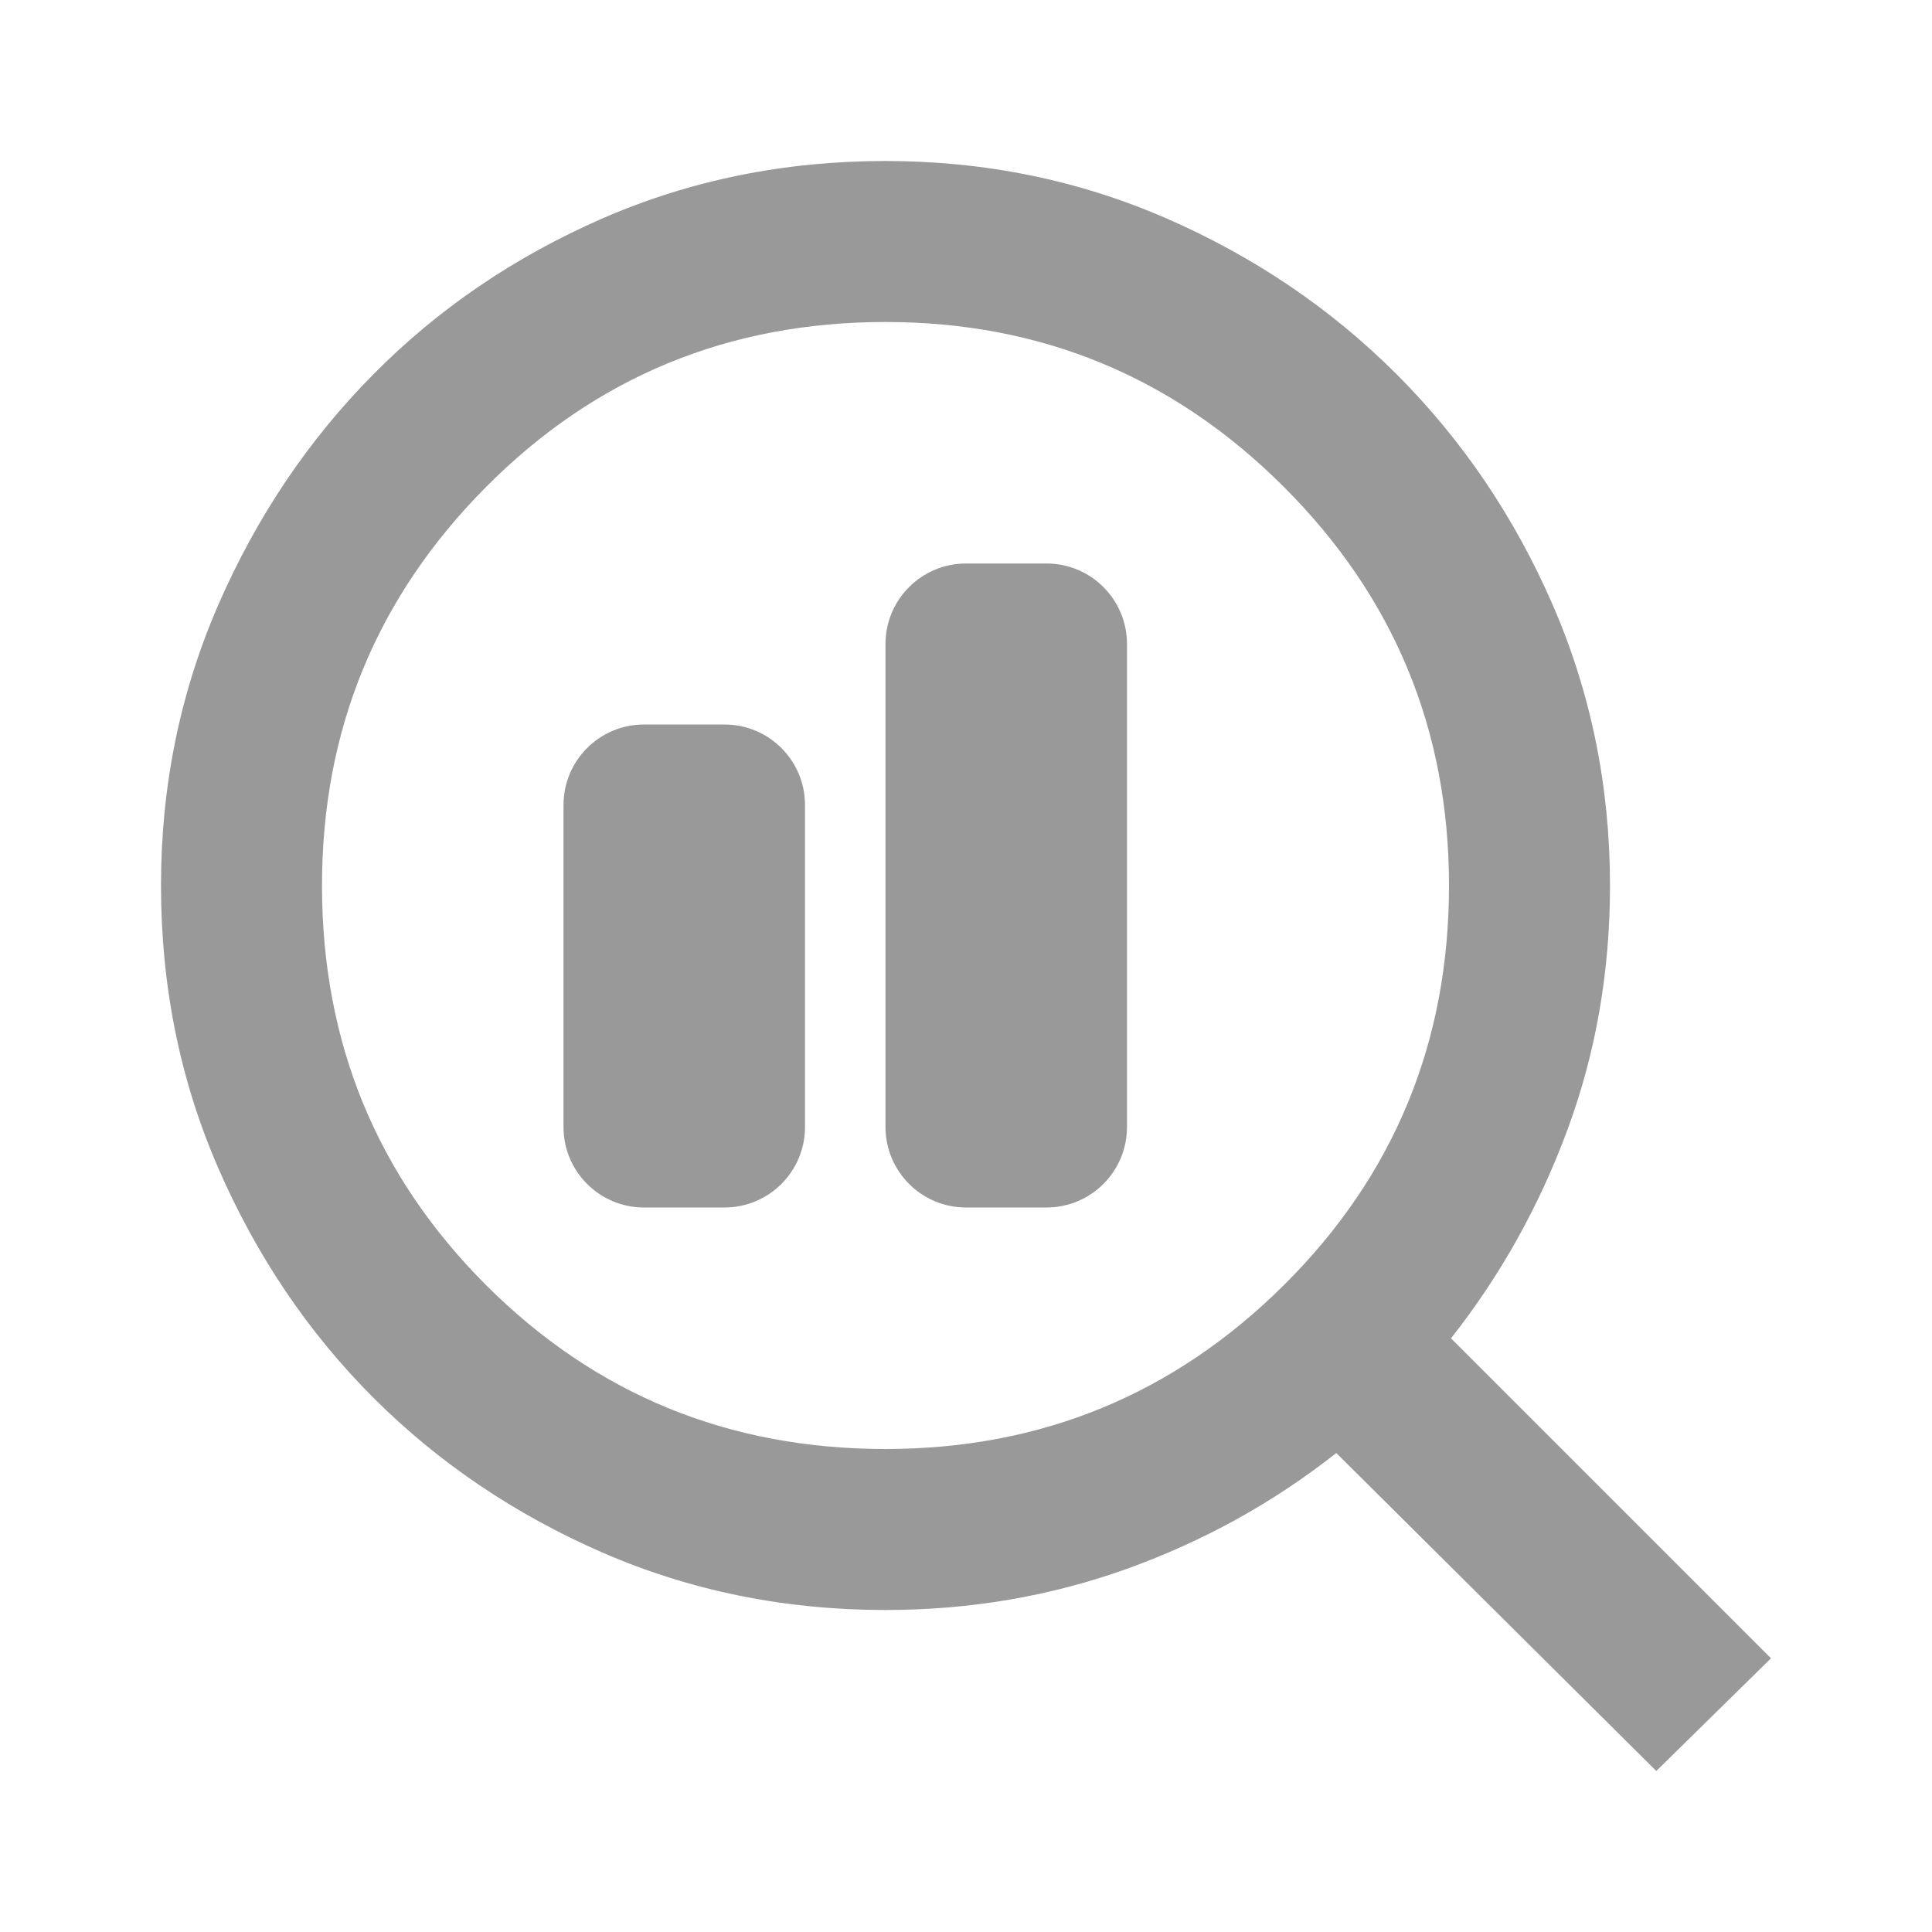
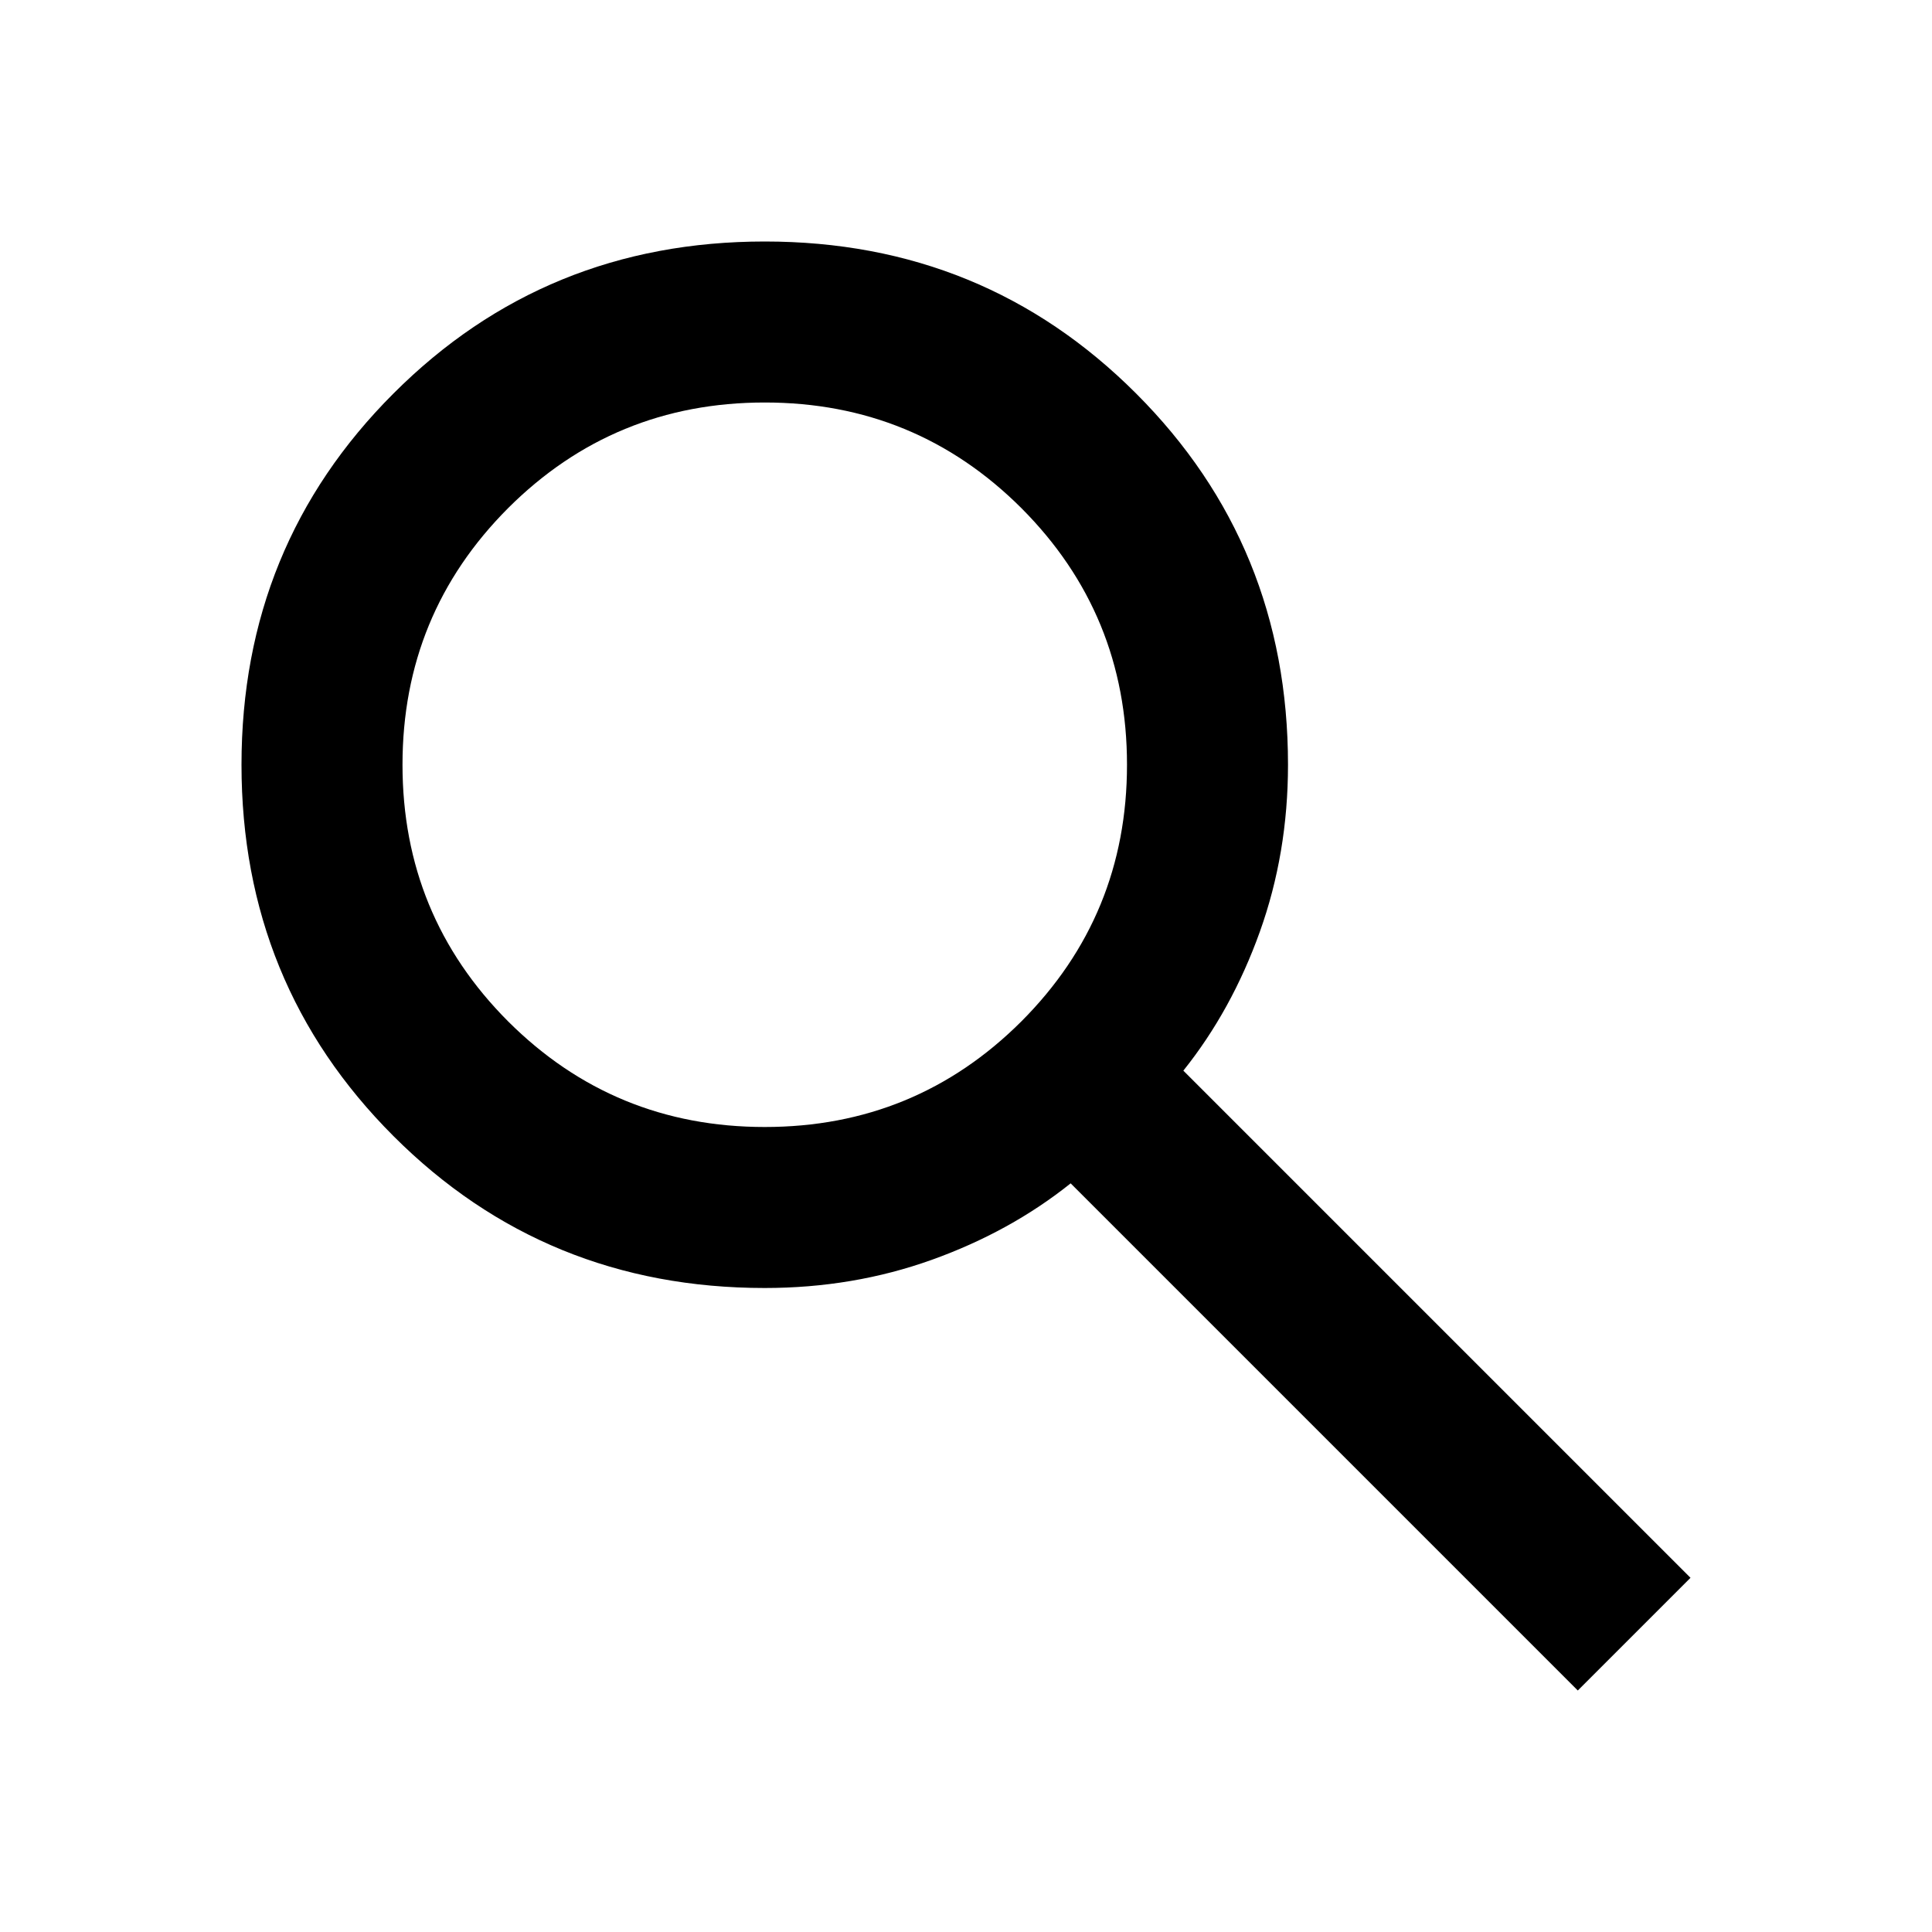
<svg xmlns="http://www.w3.org/2000/svg" width="24" height="24" viewBox="0 0 24 24" fill="none">
-   <path d="M11 18C12.933 18 14.583 17.321 15.95 15.963C17.317 14.604 18 12.95 18 11C18 9.067 17.317 7.417 15.95 6.05C14.583 4.683 12.933 4 11 4C9.05 4 7.396 4.683 6.037 6.05C4.679 7.417 4 9.067 4 11C4 12.95 4.679 14.604 6.037 15.963C7.396 17.321 9.05 18 11 18ZM11 20C9.75 20 8.579 19.762 7.487 19.288C6.396 18.812 5.446 18.171 4.638 17.363C3.829 16.554 3.188 15.604 2.712 14.512C2.237 13.421 2 12.25 2 11C2 9.767 2.237 8.604 2.712 7.513C3.188 6.421 3.829 5.467 4.638 4.65C5.446 3.833 6.396 3.188 7.487 2.712C8.579 2.237 9.75 2 11 2C12.233 2 13.396 2.237 14.488 2.712C15.579 3.188 16.533 3.833 17.35 4.65C18.167 5.467 18.812 6.421 19.288 7.513C19.762 8.604 20 9.767 20 11C20 12.067 19.825 13.075 19.475 14.025C19.125 14.975 18.642 15.842 18.025 16.625L22 20.6L20.575 22L16.6 18.05C15.817 18.667 14.95 19.146 14 19.488C13.05 19.829 12.05 20 11 20Z" fill="#999999" />
-   <rect x="11" y="7" width="3" height="8" rx="1" fill="#999999" />
-   <rect x="7" y="9" width="3" height="6" rx="1" fill="#999999" />
+   <path d="M19.6 21L13.3 14.7C12.8 15.1 12.225 15.417 11.575 15.65C10.925 15.883 10.233 16 9.5 16C7.683 16 6.146 15.371 4.888 14.113C3.629 12.854 3 11.317 3 9.5C3 7.683 3.629 6.146 4.888 4.888C6.146 3.629 7.683 3 9.5 3C11.317 3 12.854 3.629 14.113 4.888C15.371 6.146 16 7.683 16 9.5C16 10.233 15.883 10.925 15.65 11.575C15.417 12.225 15.1 12.8 14.7 13.3L21 19.6L19.6 21ZM9.5 14C10.75 14 11.812 13.562 12.688 12.688C13.562 11.812 14 10.75 14 9.5C14 8.25 13.562 7.188 12.688 6.312C11.812 5.438 10.75 5 9.5 5C8.25 5 7.188 5.438 6.312 6.312C5.438 7.188 5 8.25 5 9.5C5 10.75 5.438 11.812 6.312 12.688C7.188 13.562 8.25 14 9.5 14Z" fill="black" />
</svg>
